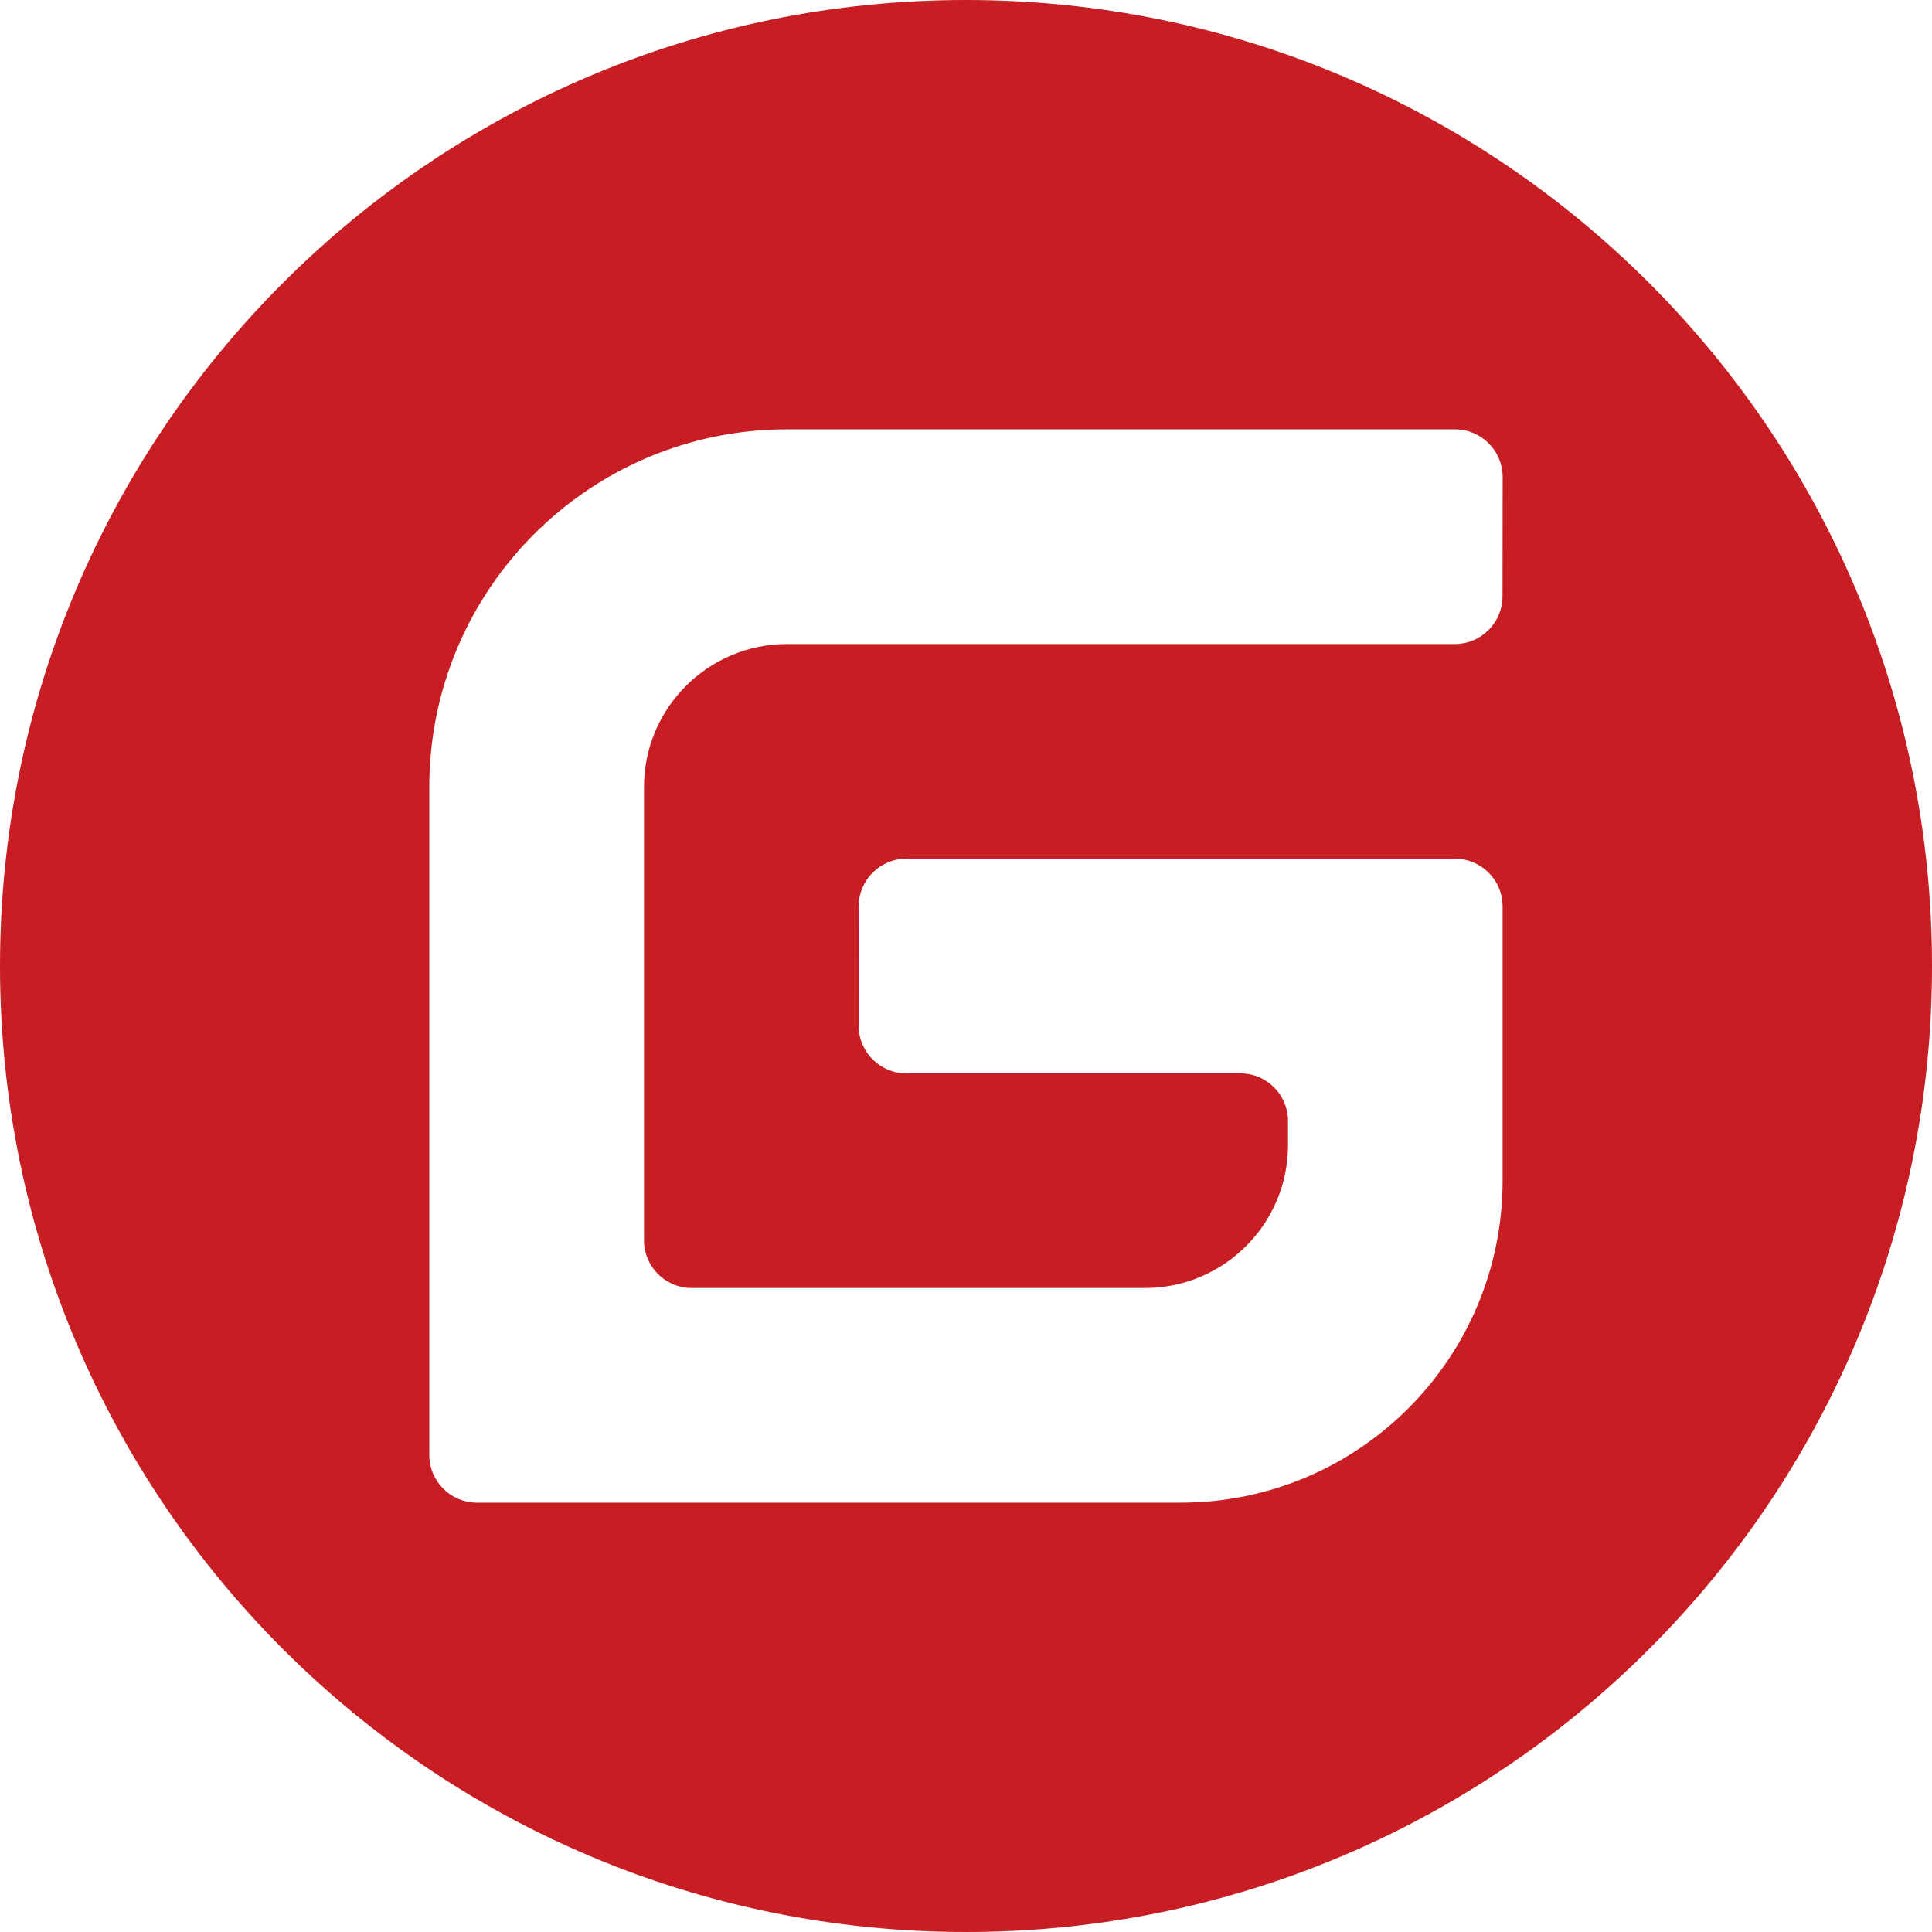
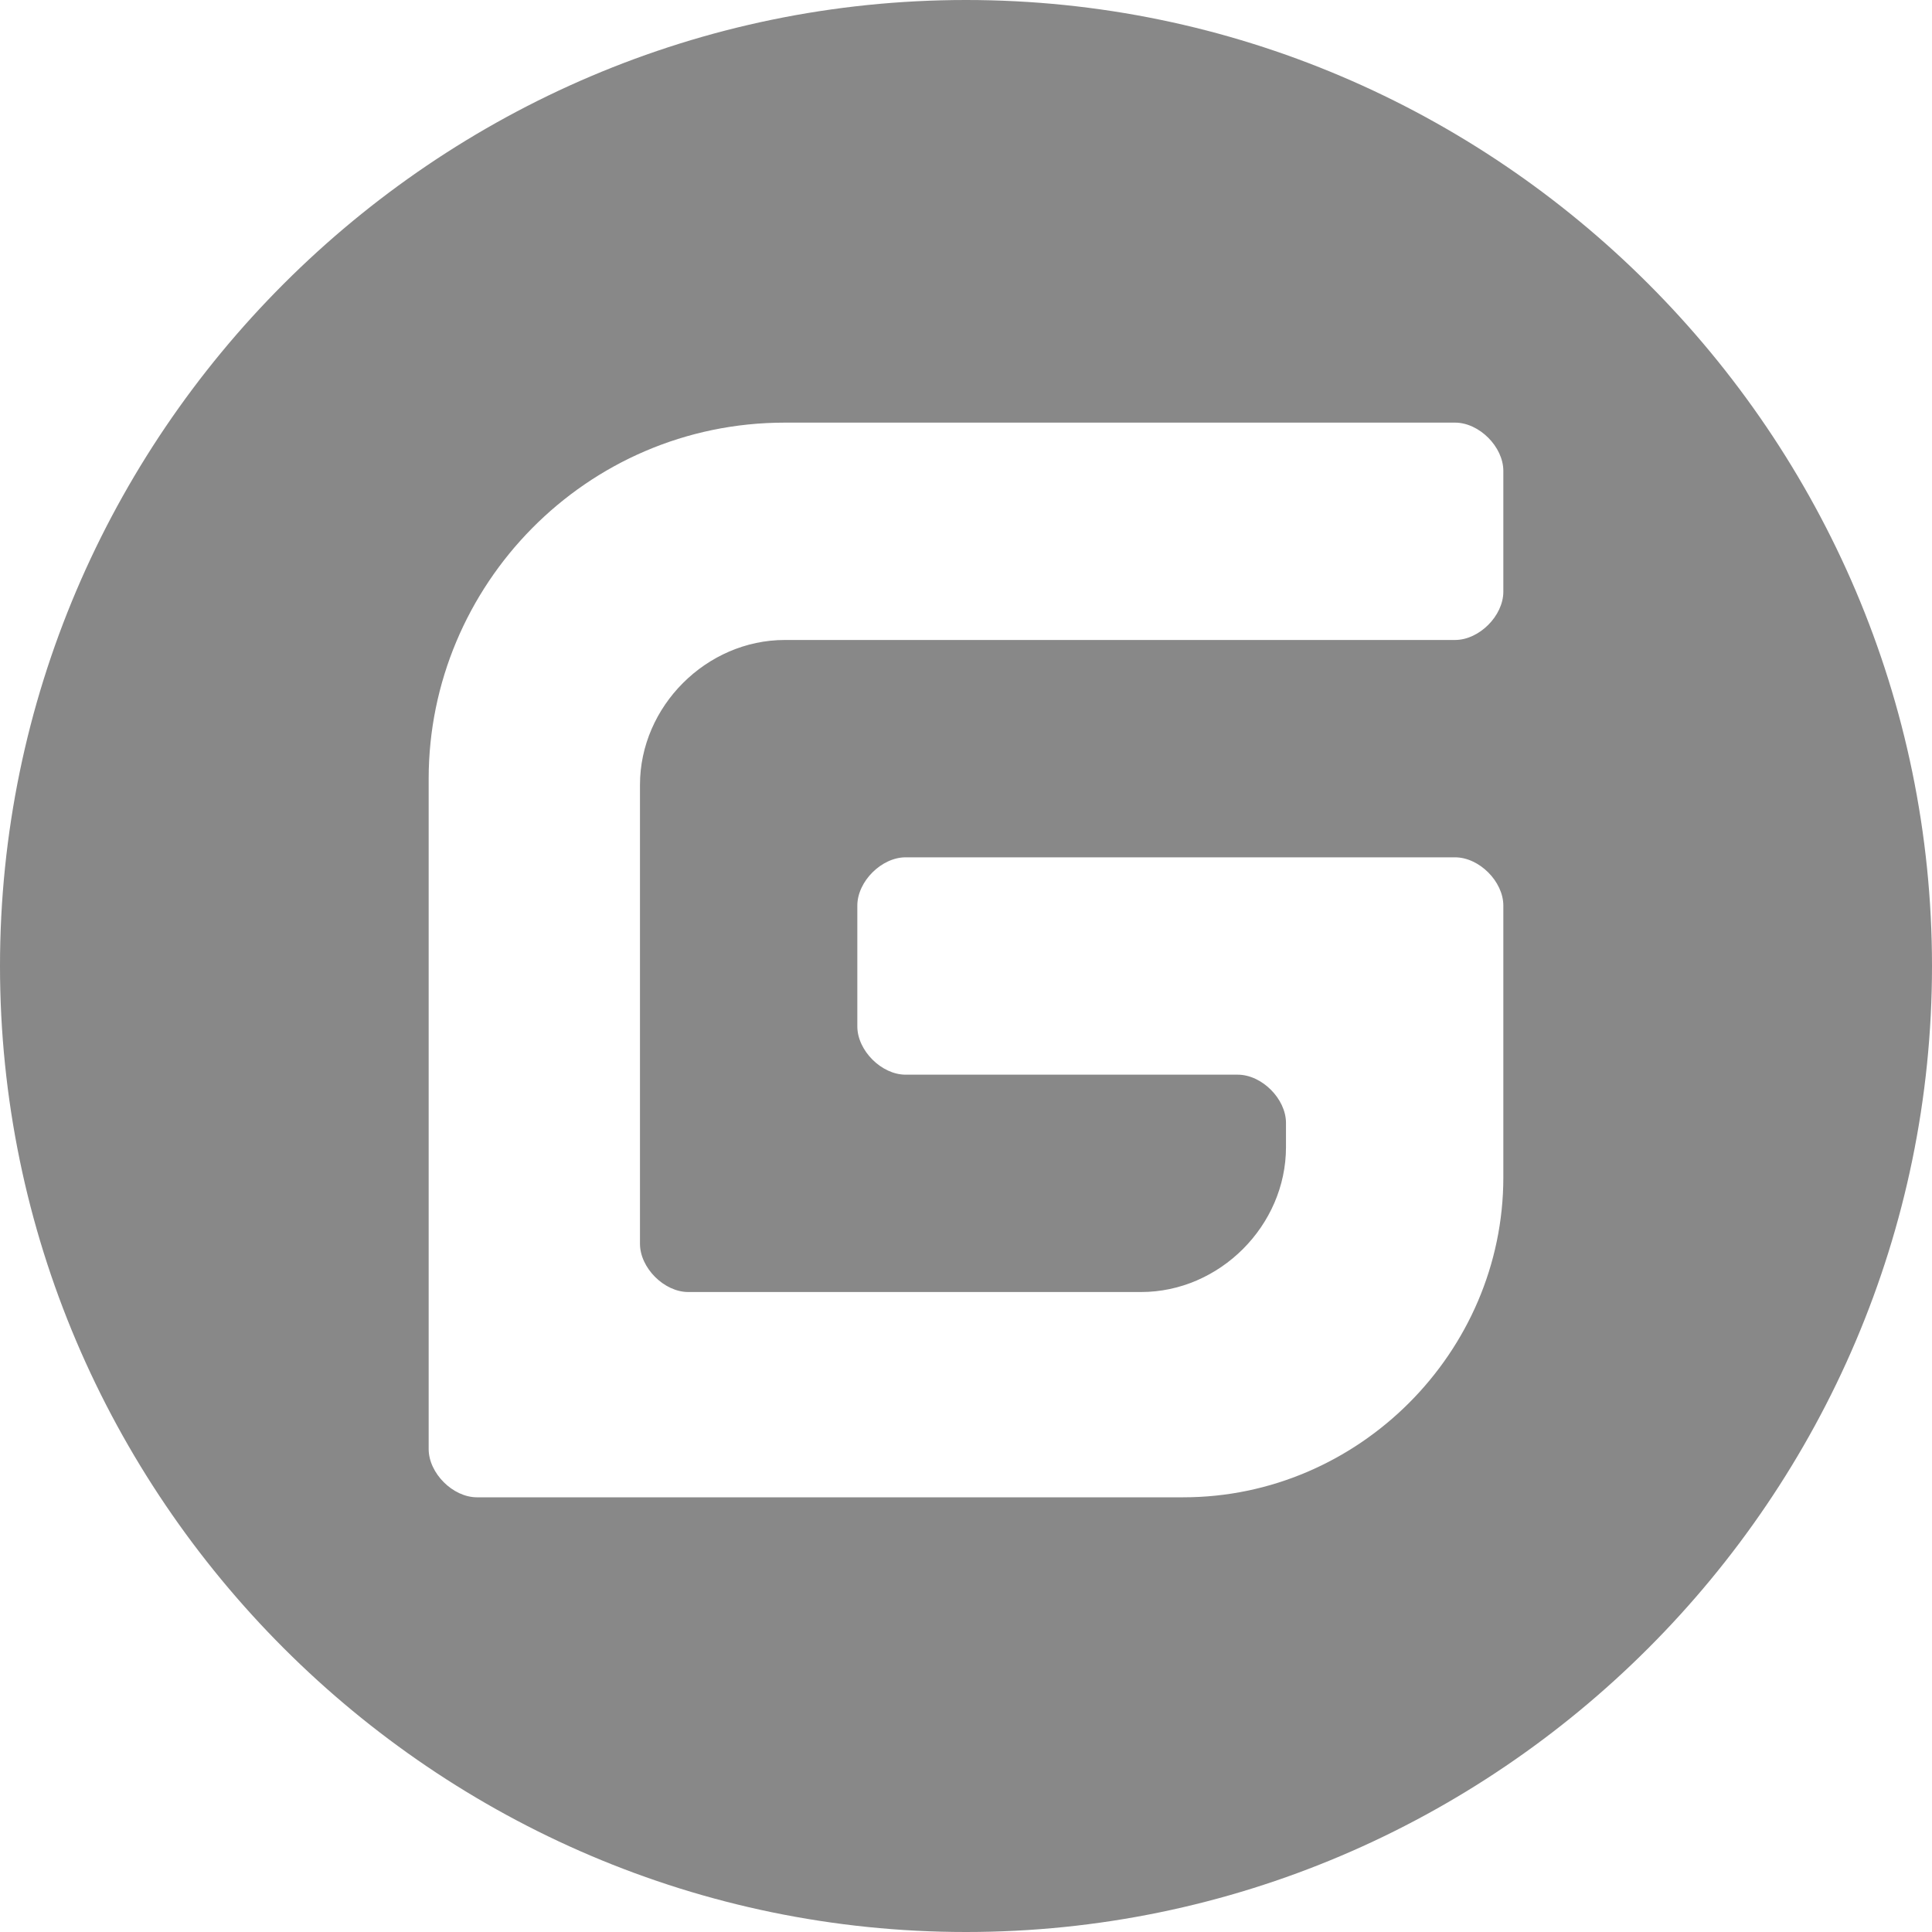
- <svg xmlns="http://www.w3.org/2000/svg" t="1668133640826" class="icon" viewBox="0 0 1024 1024" version="1.1" p-id="1214" width="200" height="200">
-   <path d="M512 1024C229.222 1024 0 794.778 0 512S229.222 0 512 0s512 229.222 512 512-229.222 512-512 512z m259.149-568.883h-290.74a25.293 25.293 0 0 0-25.292 25.293l-0.026 63.206c0 13.952 11.315 25.293 25.267 25.293h177.024c13.978 0 25.293 11.315 25.293 25.267v12.646a75.853 75.853 0 0 1-75.853 75.853h-240.23a25.293 25.293 0 0 1-25.267-25.293V417.203a75.853 75.853 0 0 1 75.827-75.853h353.946a25.293 25.293 0 0 0 25.267-25.292l0.077-63.207a25.293 25.293 0 0 0-25.268-25.293H417.152a189.62 189.62 0 0 0-189.62 189.645V771.15c0 13.977 11.316 25.293 25.294 25.293h372.94a170.65 170.65 0 0 0 170.65-170.65V480.384a25.293 25.293 0 0 0-25.293-25.267z" fill="#C71D23" p-id="1215" />
+ <svg xmlns="http://www.w3.org/2000/svg" t="1668139718755" class="icon" viewBox="0 0 1024 1024" version="1.1" p-id="845" width="200" height="200">
+   <path d="M512 1024C230.4 1024 0 793.6 0 512S230.4 0 512 0s512 230.4 512 512-230.4 512-512 512z m259.2-569.6H480c-12.8 0-25.6 12.8-25.6 25.6v64c0 12.8 12.8 25.6 25.6 25.6h176c12.8 0 25.6 12.8 25.6 25.6v12.8c0 41.6-35.2 76.8-76.8 76.8h-240c-12.8 0-25.6-12.8-25.6-25.6V416c0-41.6 35.2-76.8 76.8-76.8h355.2c12.8 0 25.6-12.8 25.6-25.6v-64c0-12.8-12.8-25.6-25.6-25.6H416c-105.6 0-188.8 86.4-188.8 188.8V768c0 12.8 12.8 25.6 25.6 25.6h374.4c92.8 0 169.6-76.8 169.6-169.6v-144c0-12.8-12.8-25.6-25.6-25.6z" fill="#888888" p-id="846" />
</svg>
